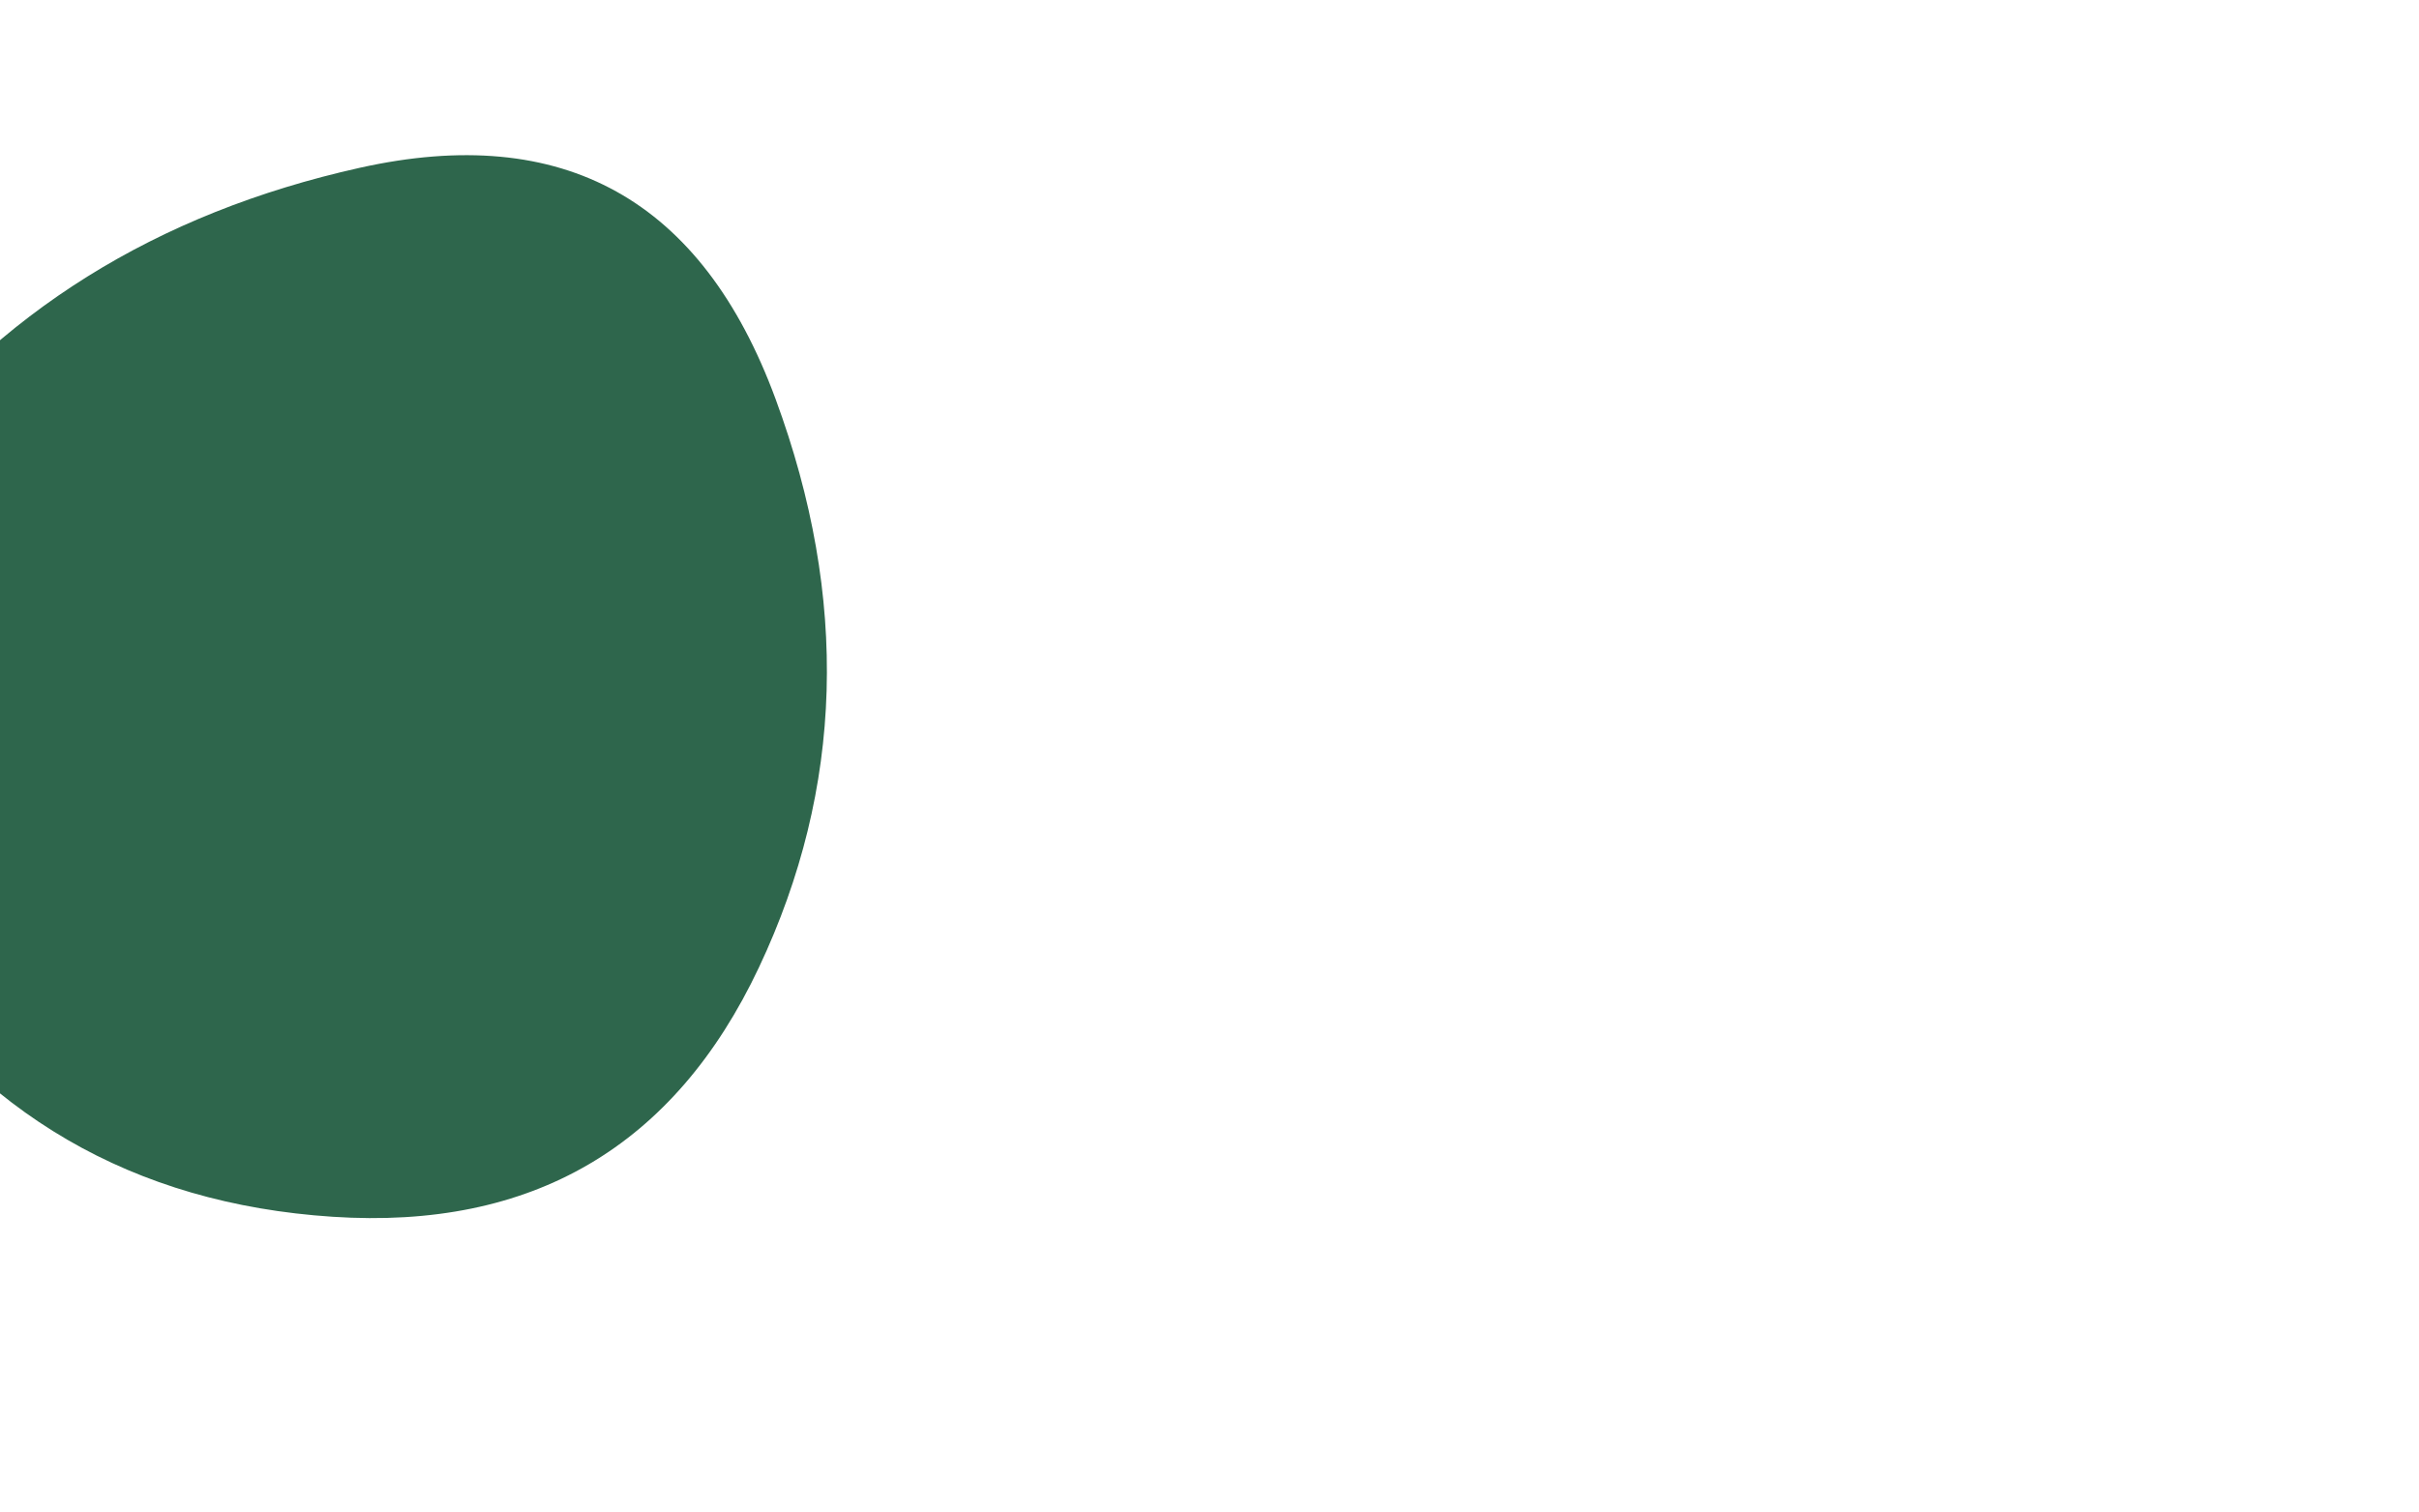
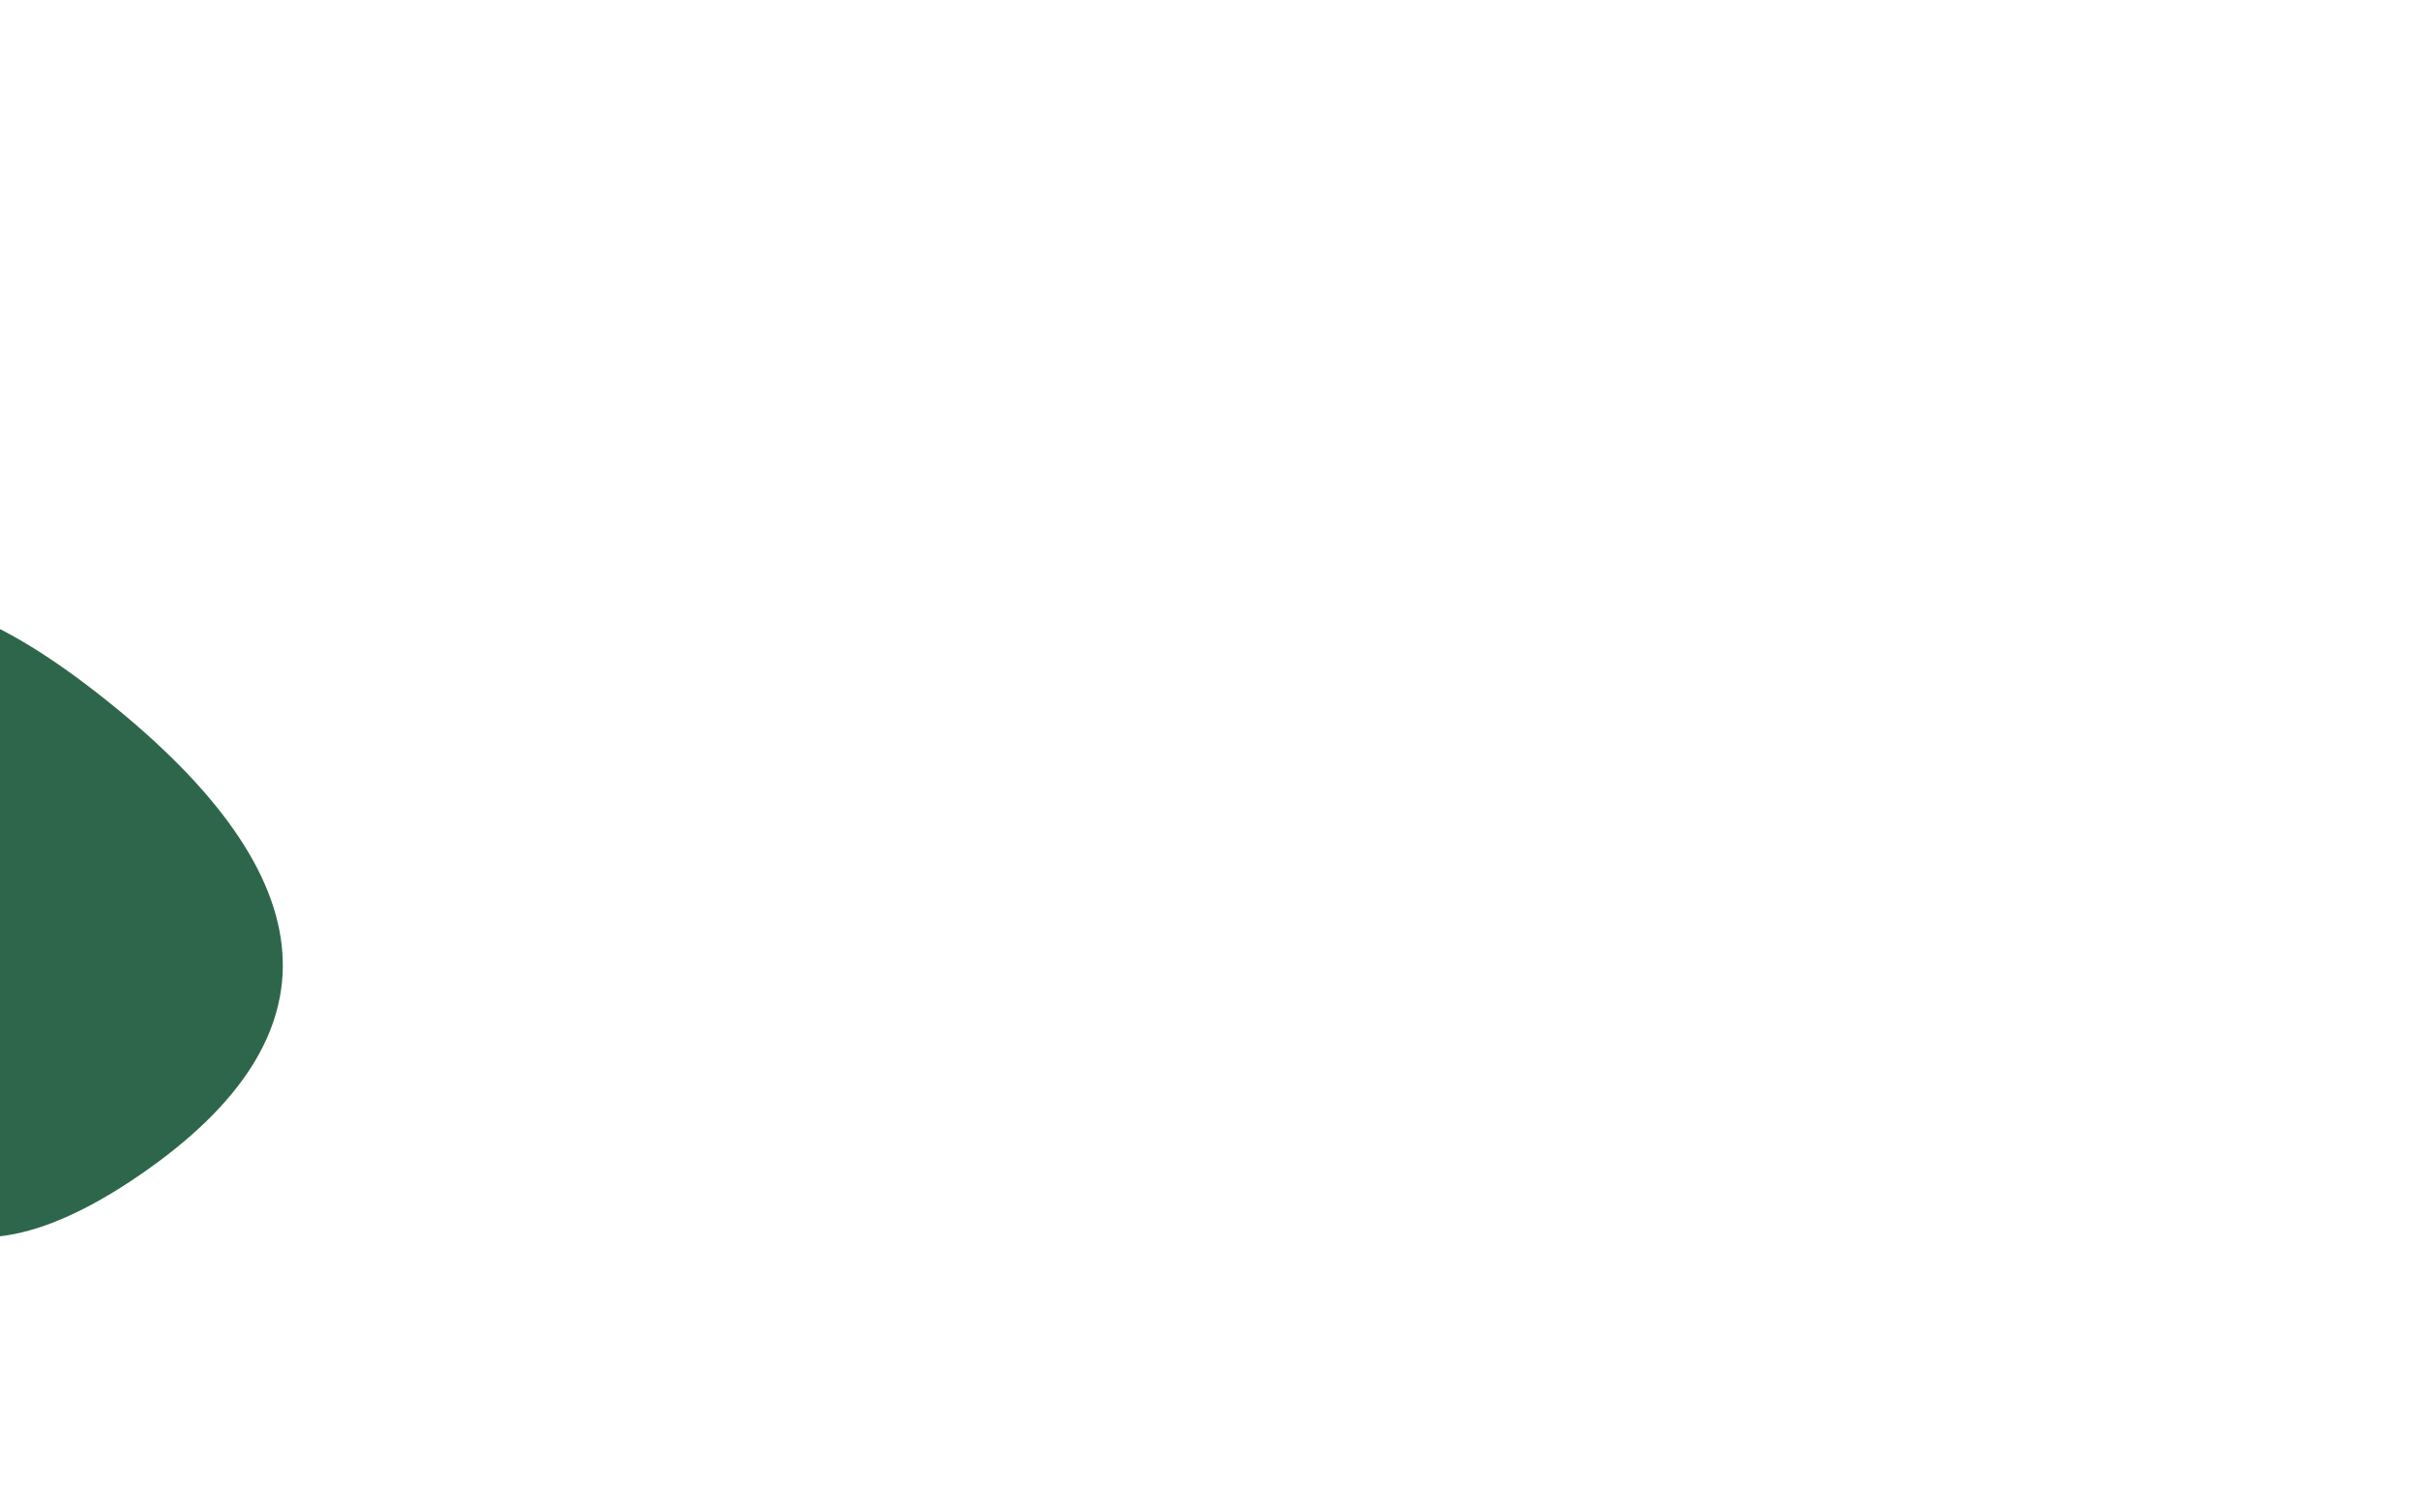
<svg xmlns="http://www.w3.org/2000/svg" viewBox="0 0 800 500" preserveAspectRatio="none" width="100%" id="blobSvg">
-   <g transform="translate(-144, -19)">
-     <path class="blob" d="M395,339Q353,428,254,421.5Q155,415,101,332.5Q47,250,104.5,173.5Q162,97,263,74.5Q364,52,400.5,151Q437,250,395,339Z" fill="#2e664c" />
+   <g transform="translate(-224, 70)">
+     <path class="blob" d="M270.5,318.5Q171,387,159.5,230Q148,73,259,161.5Q370,250,270.5,318.5Z" fill="#2e664c" />
  </g>
</svg>
